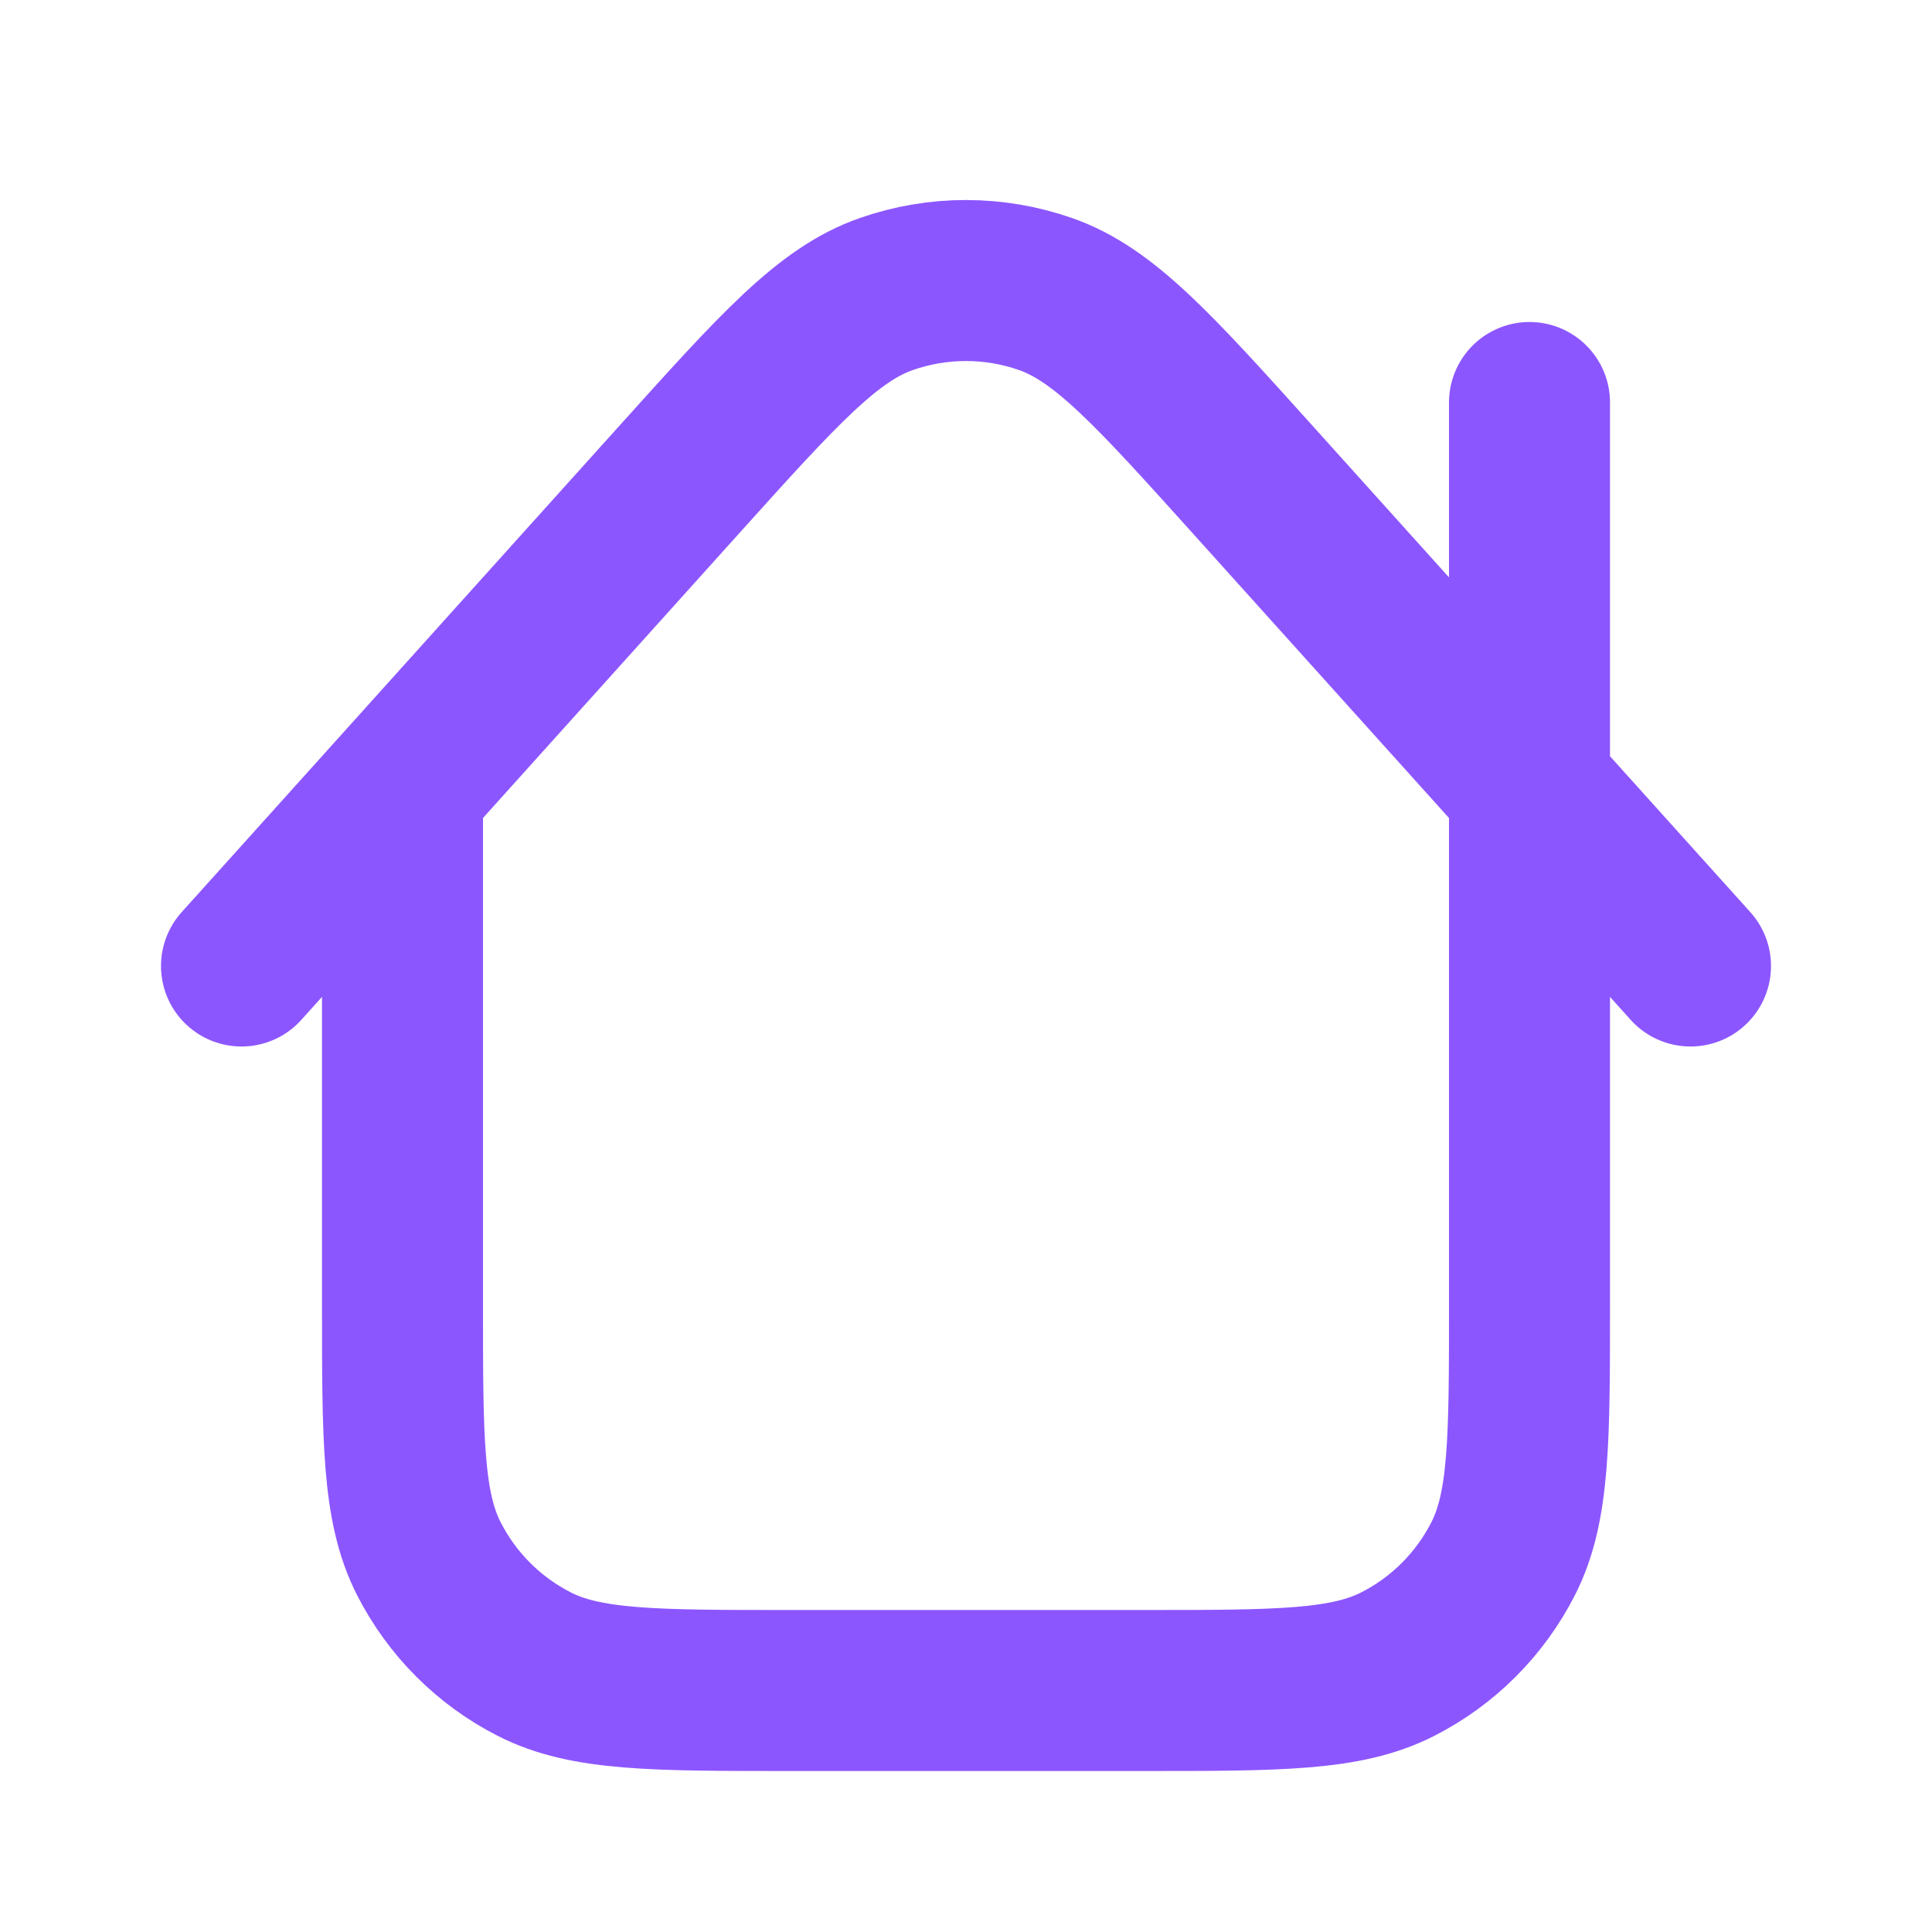
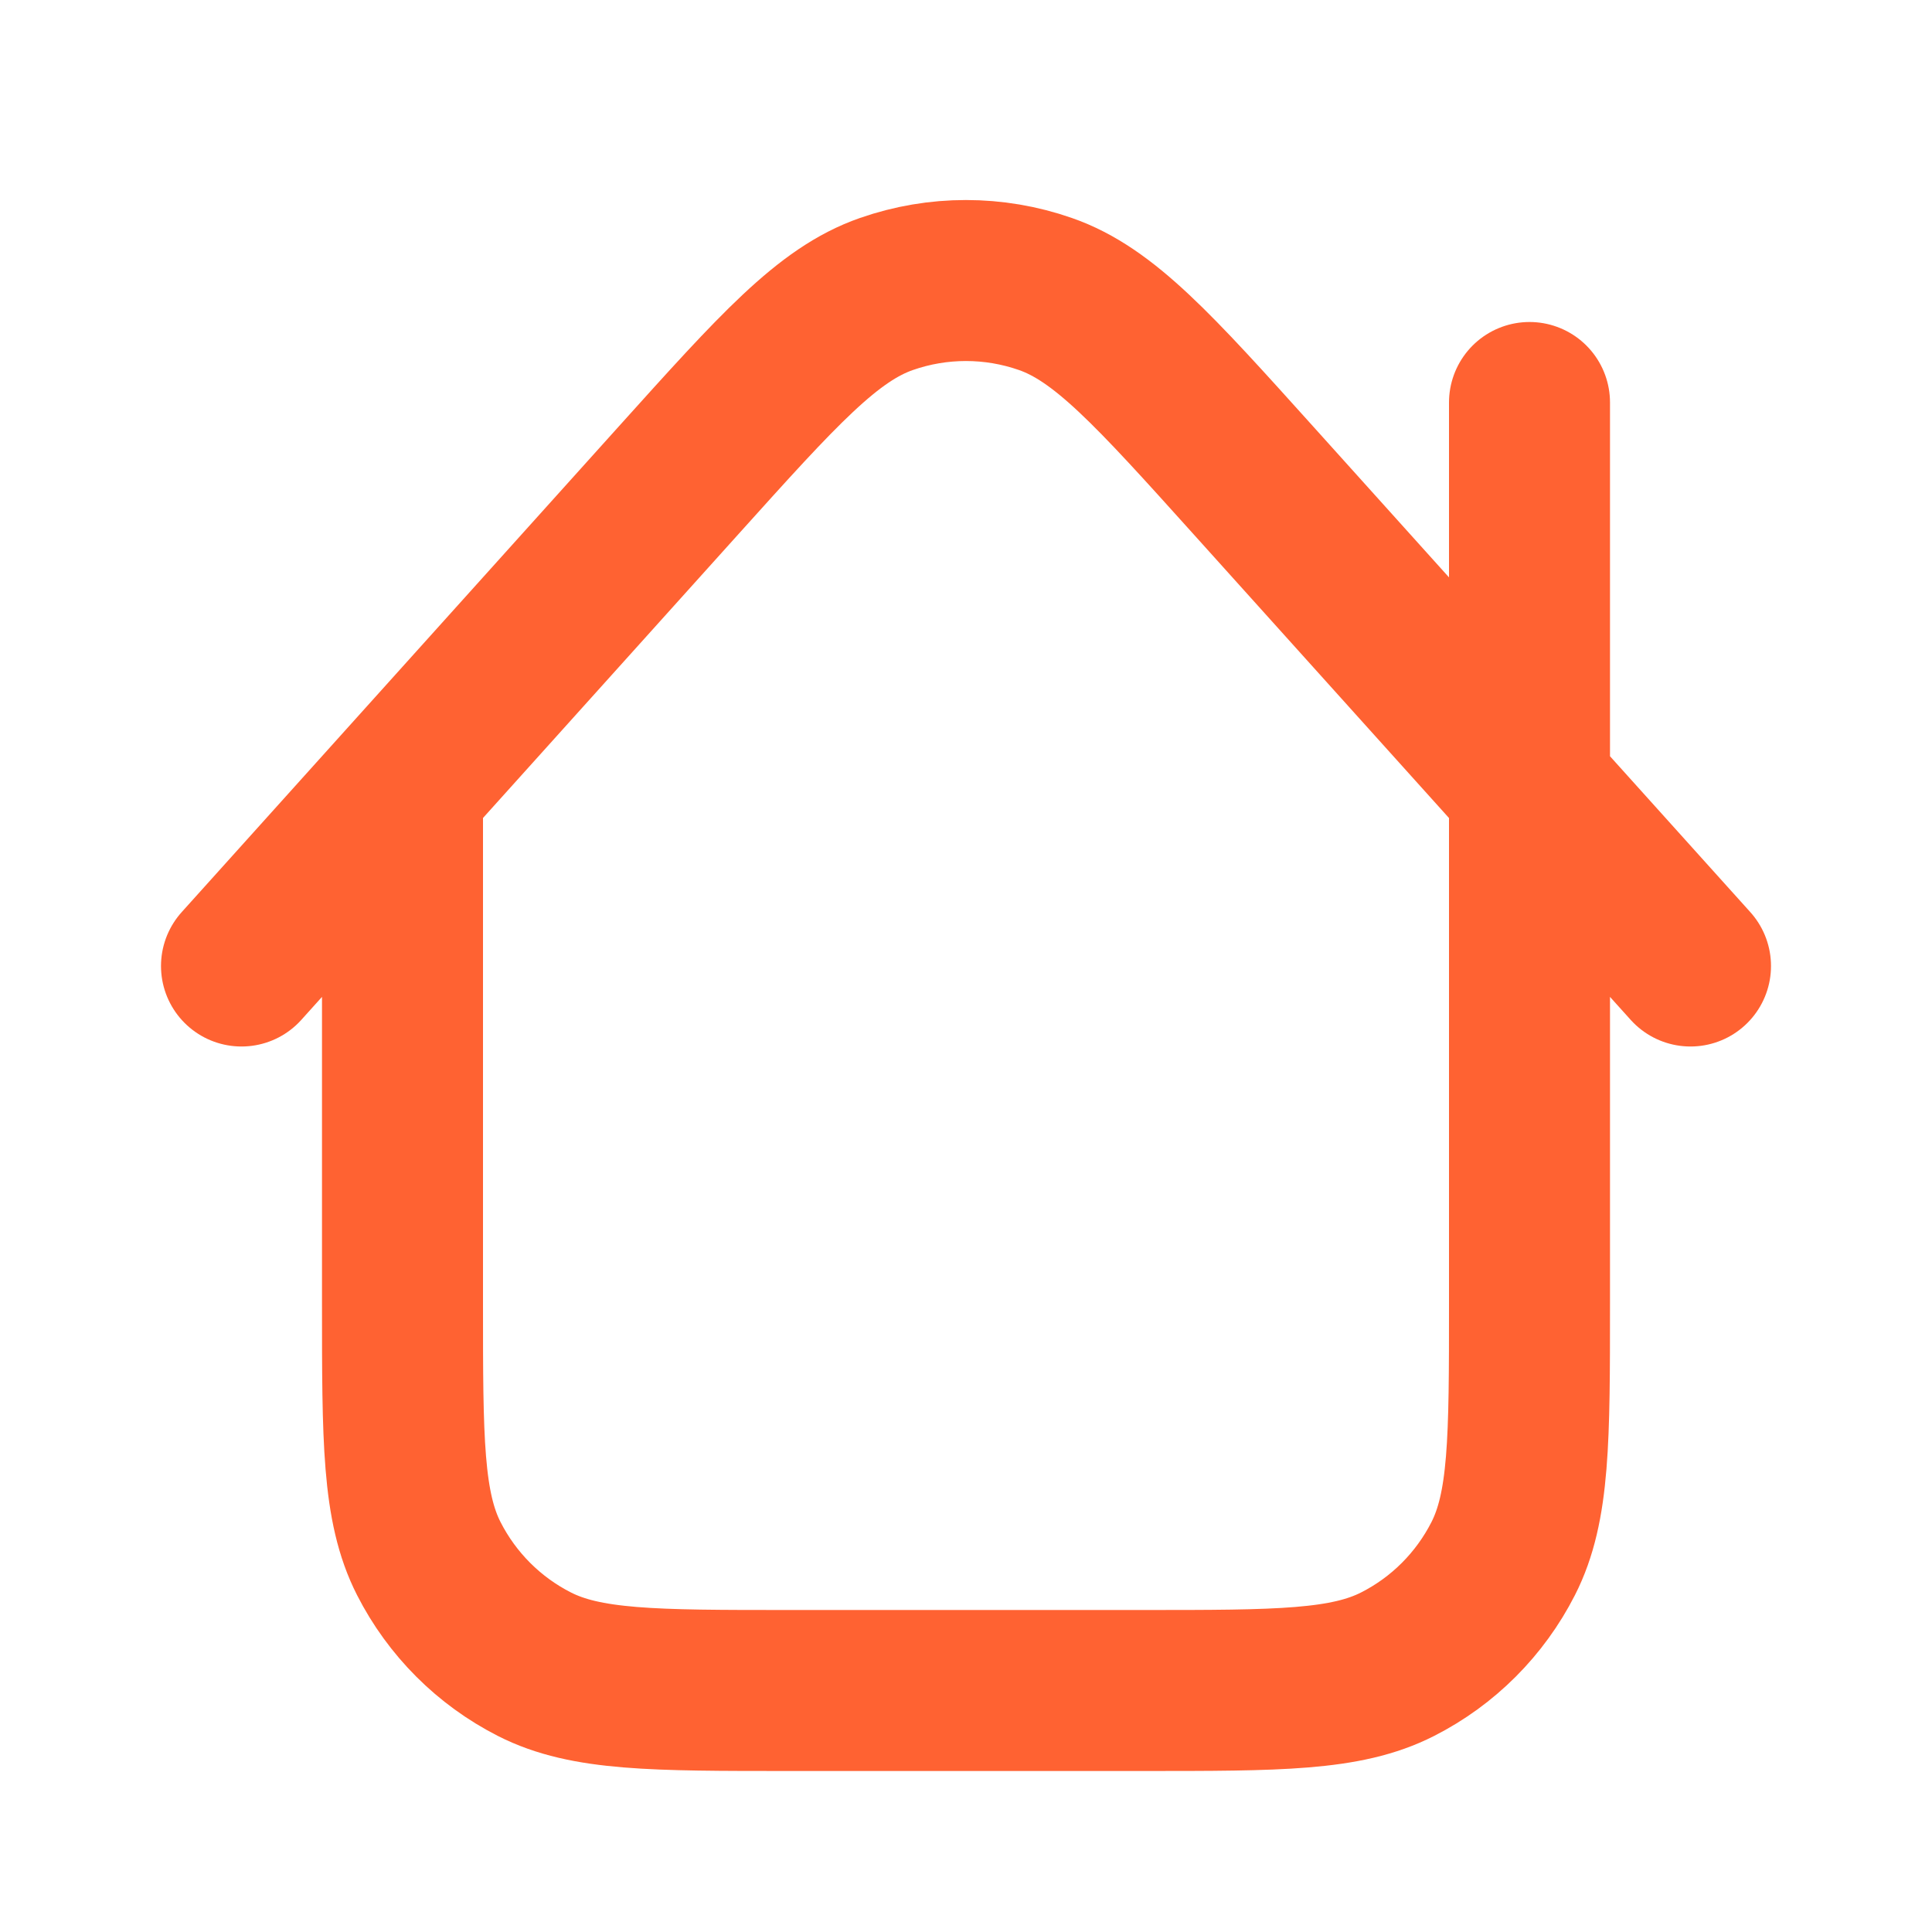
<svg xmlns="http://www.w3.org/2000/svg" width="24" height="24" viewBox="0 0 24 24" fill="none">
-   <path d="M5 9.778V16.2C5 17.88 5 18.72 5.327 19.362C5.615 19.927 6.074 20.386 6.638 20.673C7.28 21 8.12 21 9.8 21H14.2C15.88 21 16.72 21 17.362 20.673C17.927 20.386 18.385 19.927 18.673 19.362C19 18.72 19 17.88 19 16.2V5M21 12L15.567 5.964C14.331 4.591 13.713 3.905 12.986 3.652C12.347 3.429 11.651 3.429 11.012 3.652C10.284 3.905 9.667 4.592 8.431 5.965L3 12" stroke="#8C56FF" stroke-width="2" stroke-linecap="round" stroke-linejoin="round" />
+   <path d="M5 9.778V16.2C5 17.88 5 18.72 5.327 19.362C5.615 19.927 6.074 20.386 6.638 20.673C7.28 21 8.12 21 9.8 21H14.2C15.88 21 16.72 21 17.362 20.673C17.927 20.386 18.385 19.927 18.673 19.362C19 18.72 19 17.88 19 16.2V5M21 12L15.567 5.964C14.331 4.591 13.713 3.905 12.986 3.652C12.347 3.429 11.651 3.429 11.012 3.652C10.284 3.905 9.667 4.592 8.431 5.965L3 12" stroke="#FF6232" stroke-width="2" stroke-linecap="round" stroke-linejoin="round" />
</svg>
